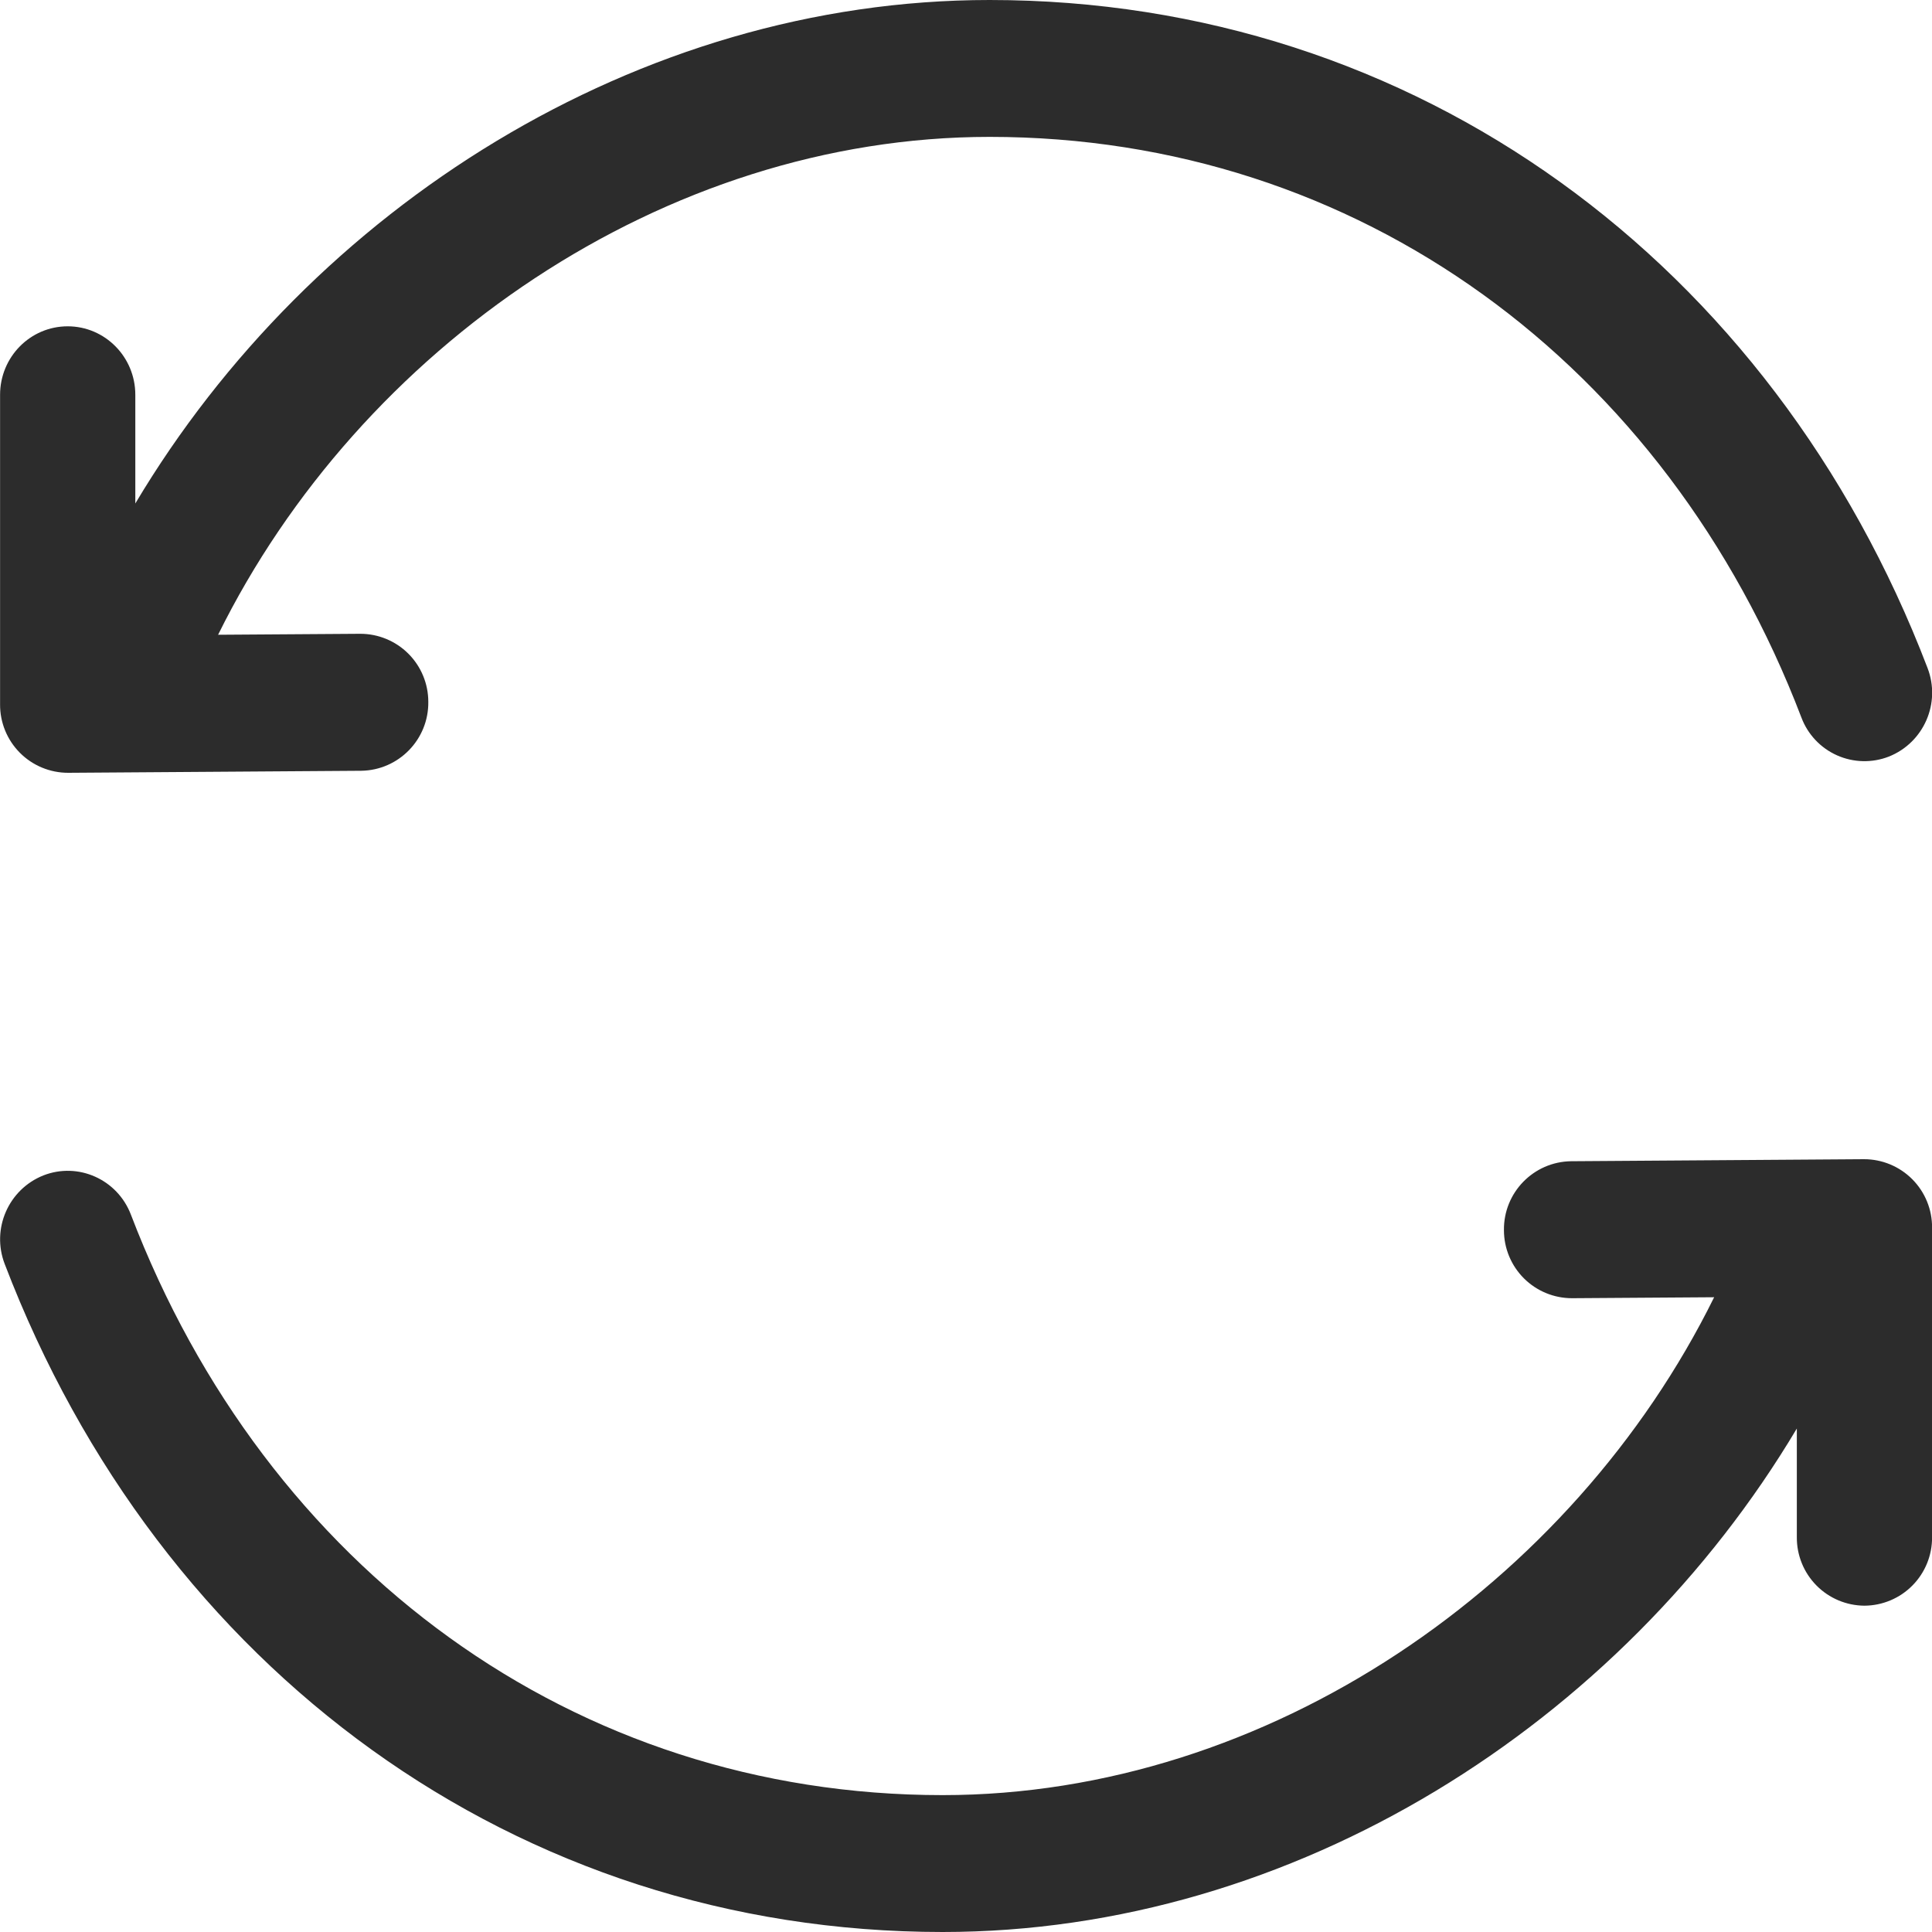
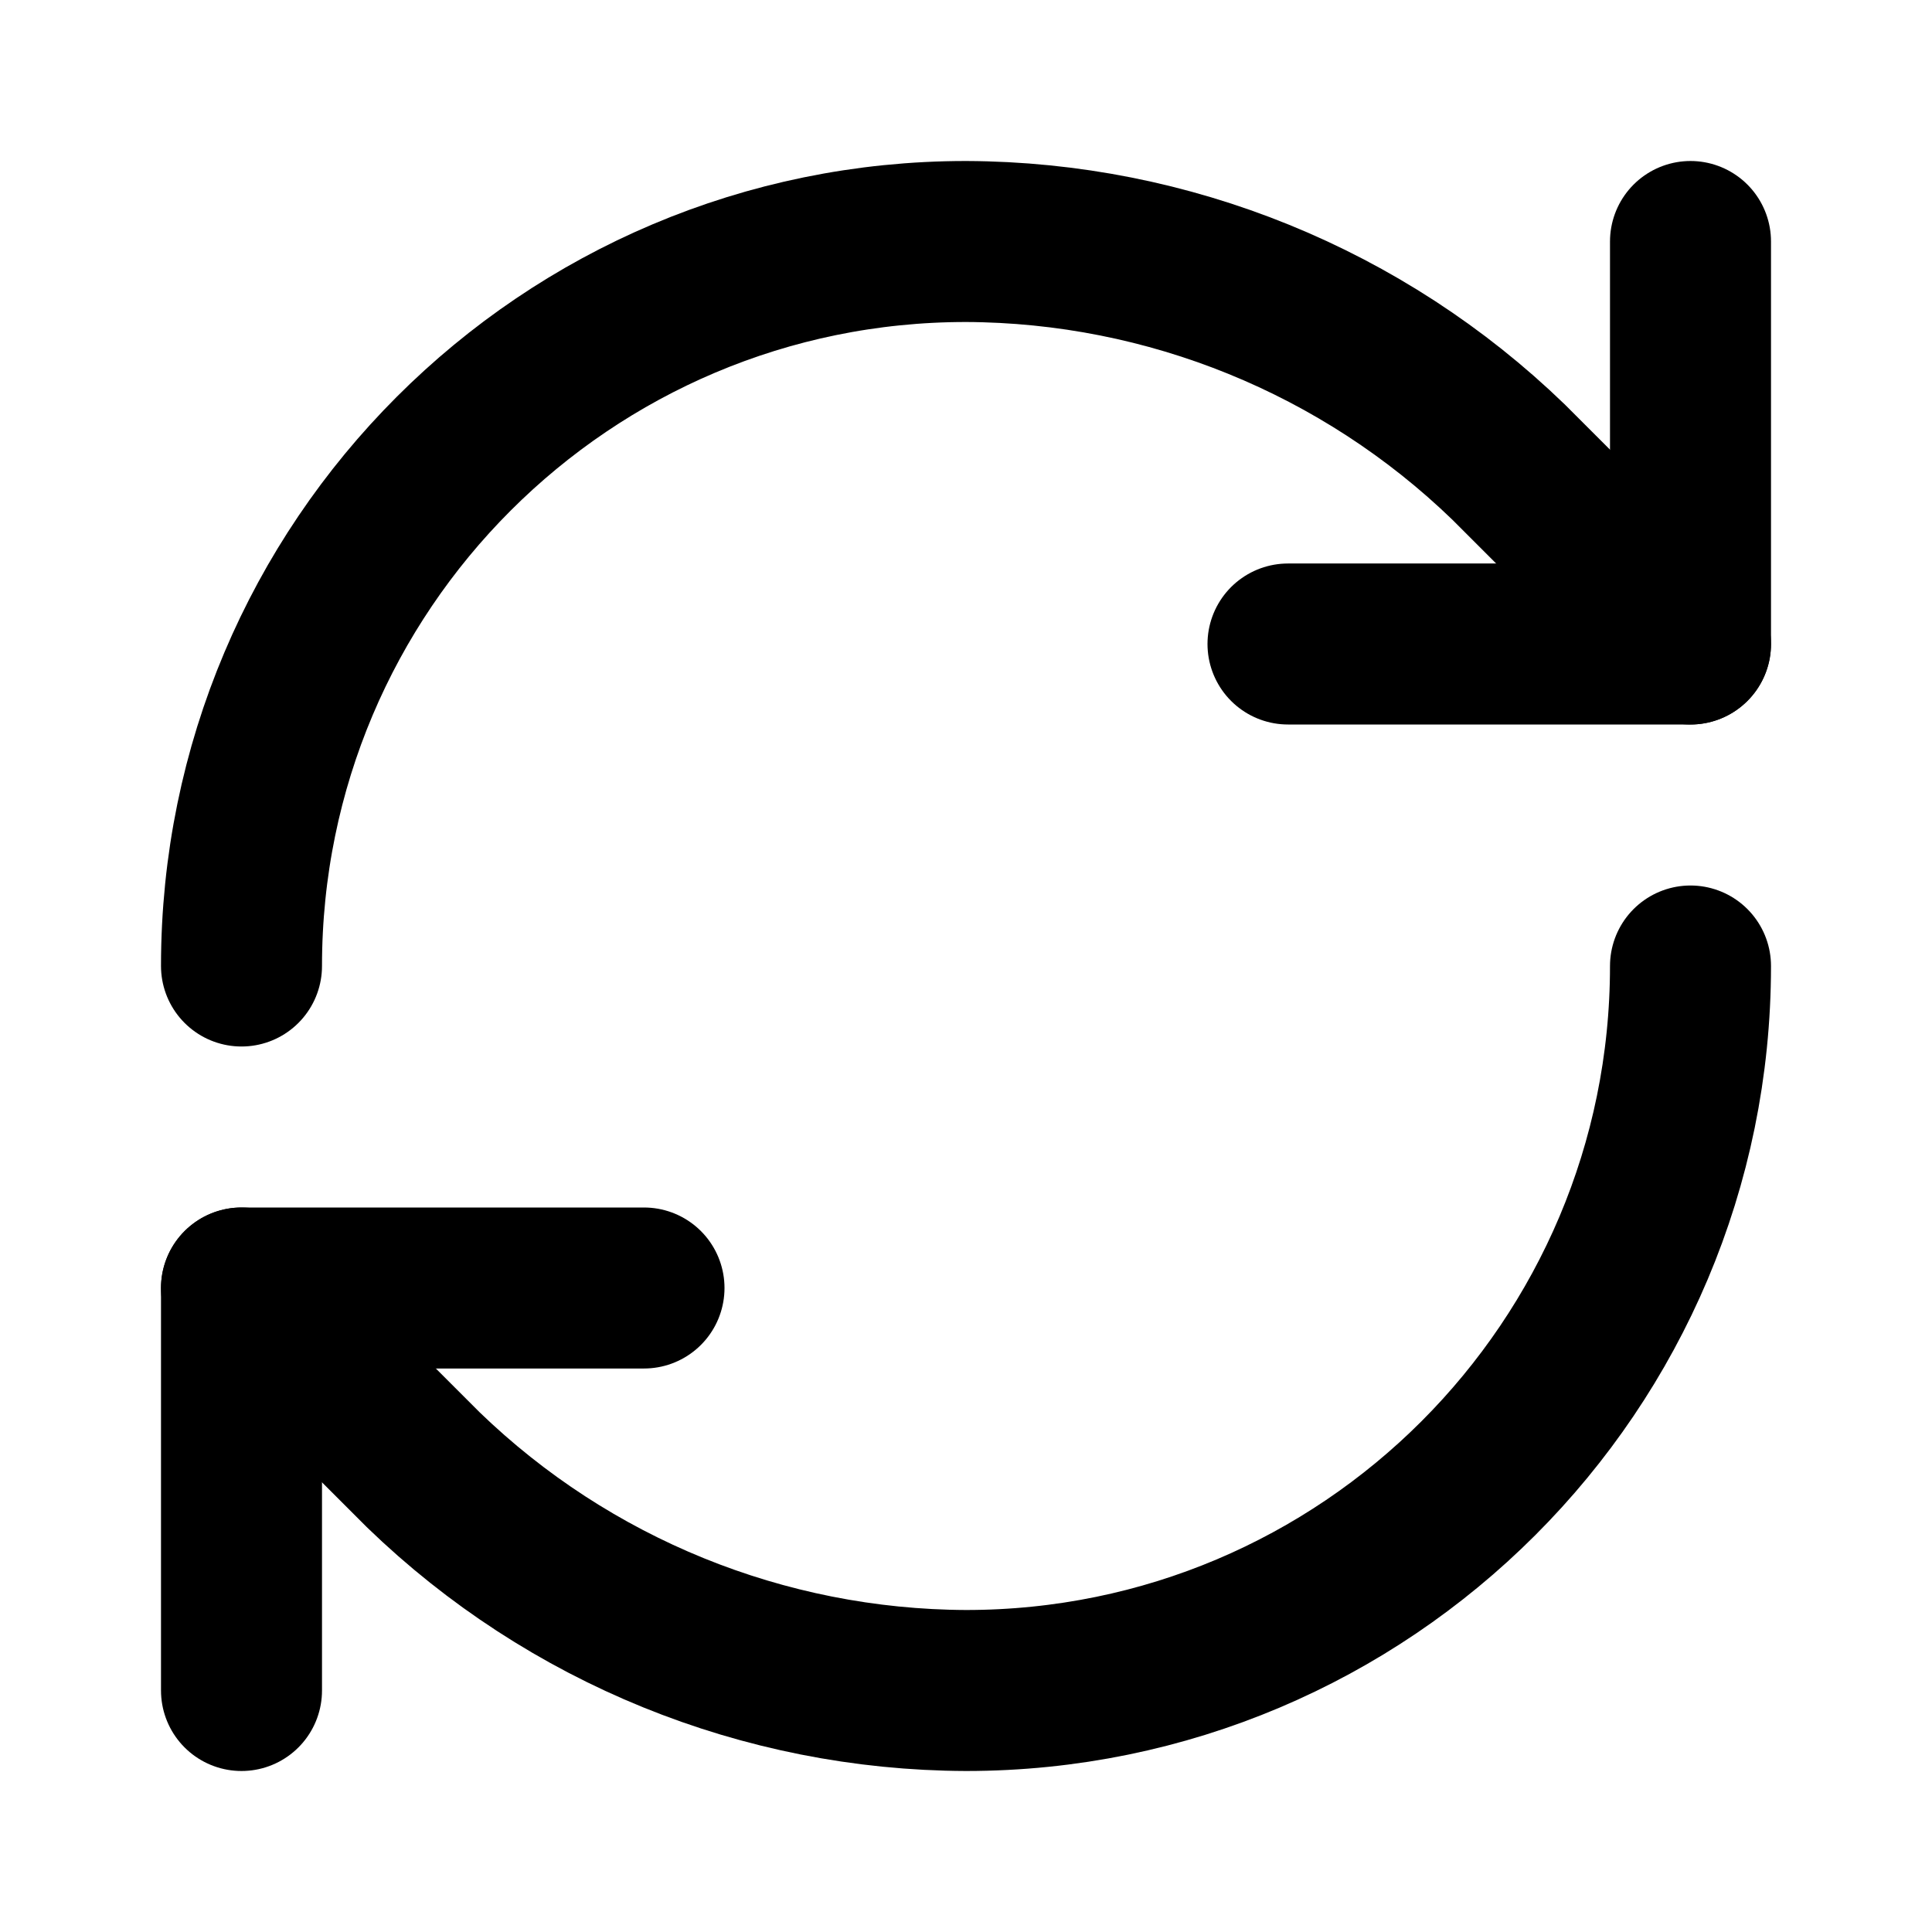
- <svg xmlns="http://www.w3.org/2000/svg" t="1781452963135" class="icon" viewBox="0 0 1024 1024" version="1.1" p-id="5626" width="200" height="200">
-   <path d="M987.943 614.4a36.045 36.045 0 0 1 36.096 36.301v164.045a36.045 36.045 0 0 1-35.84 36.301 36.045 36.045 0 0 1-35.84-36.301v-57.6C859.124 913.613 686.068 1024 499.598 1024c-225.792 0-415.027-139.315-497.101-354.048a36.454 36.454 0 0 1 20.48-46.95c18.432-7.219 39.219 2.048 46.387 20.736 71.68 187.494 234.906 307.712 430.234 307.712 172.595 0 333.824-111.718 408.934-263.885l-75.315 0.512a36.045 36.045 0 0 1-36.096-36.045 36.096 36.096 0 0 1 35.584-36.557L987.943 614.4z m-463.36-614.4c225.69 0 414.976 139.315 497.05 354.048a36.454 36.454 0 0 1-20.48 46.95 35.686 35.686 0 0 1-46.387-20.736c-71.68-187.494-234.906-307.712-430.234-307.712-172.595 0-333.824 111.718-408.934 263.885l75.315-0.512a36.045 36.045 0 0 1 36.096 36.045 36.096 36.096 0 0 1-35.584 36.557L36.135 409.6A36.045 36.045 0 0 1 0.039 373.299V209.254c0-20.07 16.026-36.301 35.84-36.301 19.763 0 35.84 16.23 35.84 36.301v57.6C164.955 110.387 338.011 0 524.481 0z" fill="#2c2c2c" p-id="5627" />
+ <svg xmlns="http://www.w3.org/2000/svg" width="24" height="24" viewBox="0 0 24 24" fill="none" stroke="currentColor" stroke-width="2" stroke-linecap="round" stroke-linejoin="round" aria-hidden="true">
+   <path d="M3 12a9 9 0 0 1 9-9 9.75 9.75 0 0 1 6.74 2.74L21 8" />
+   <path d="M21 3v5h-5" />
+   <path d="M21 12a9 9 0 0 1-9 9 9.75 9.75 0 0 1-6.74-2.74L3 16" />
+   <path d="M8 16H3v5" />
</svg>
